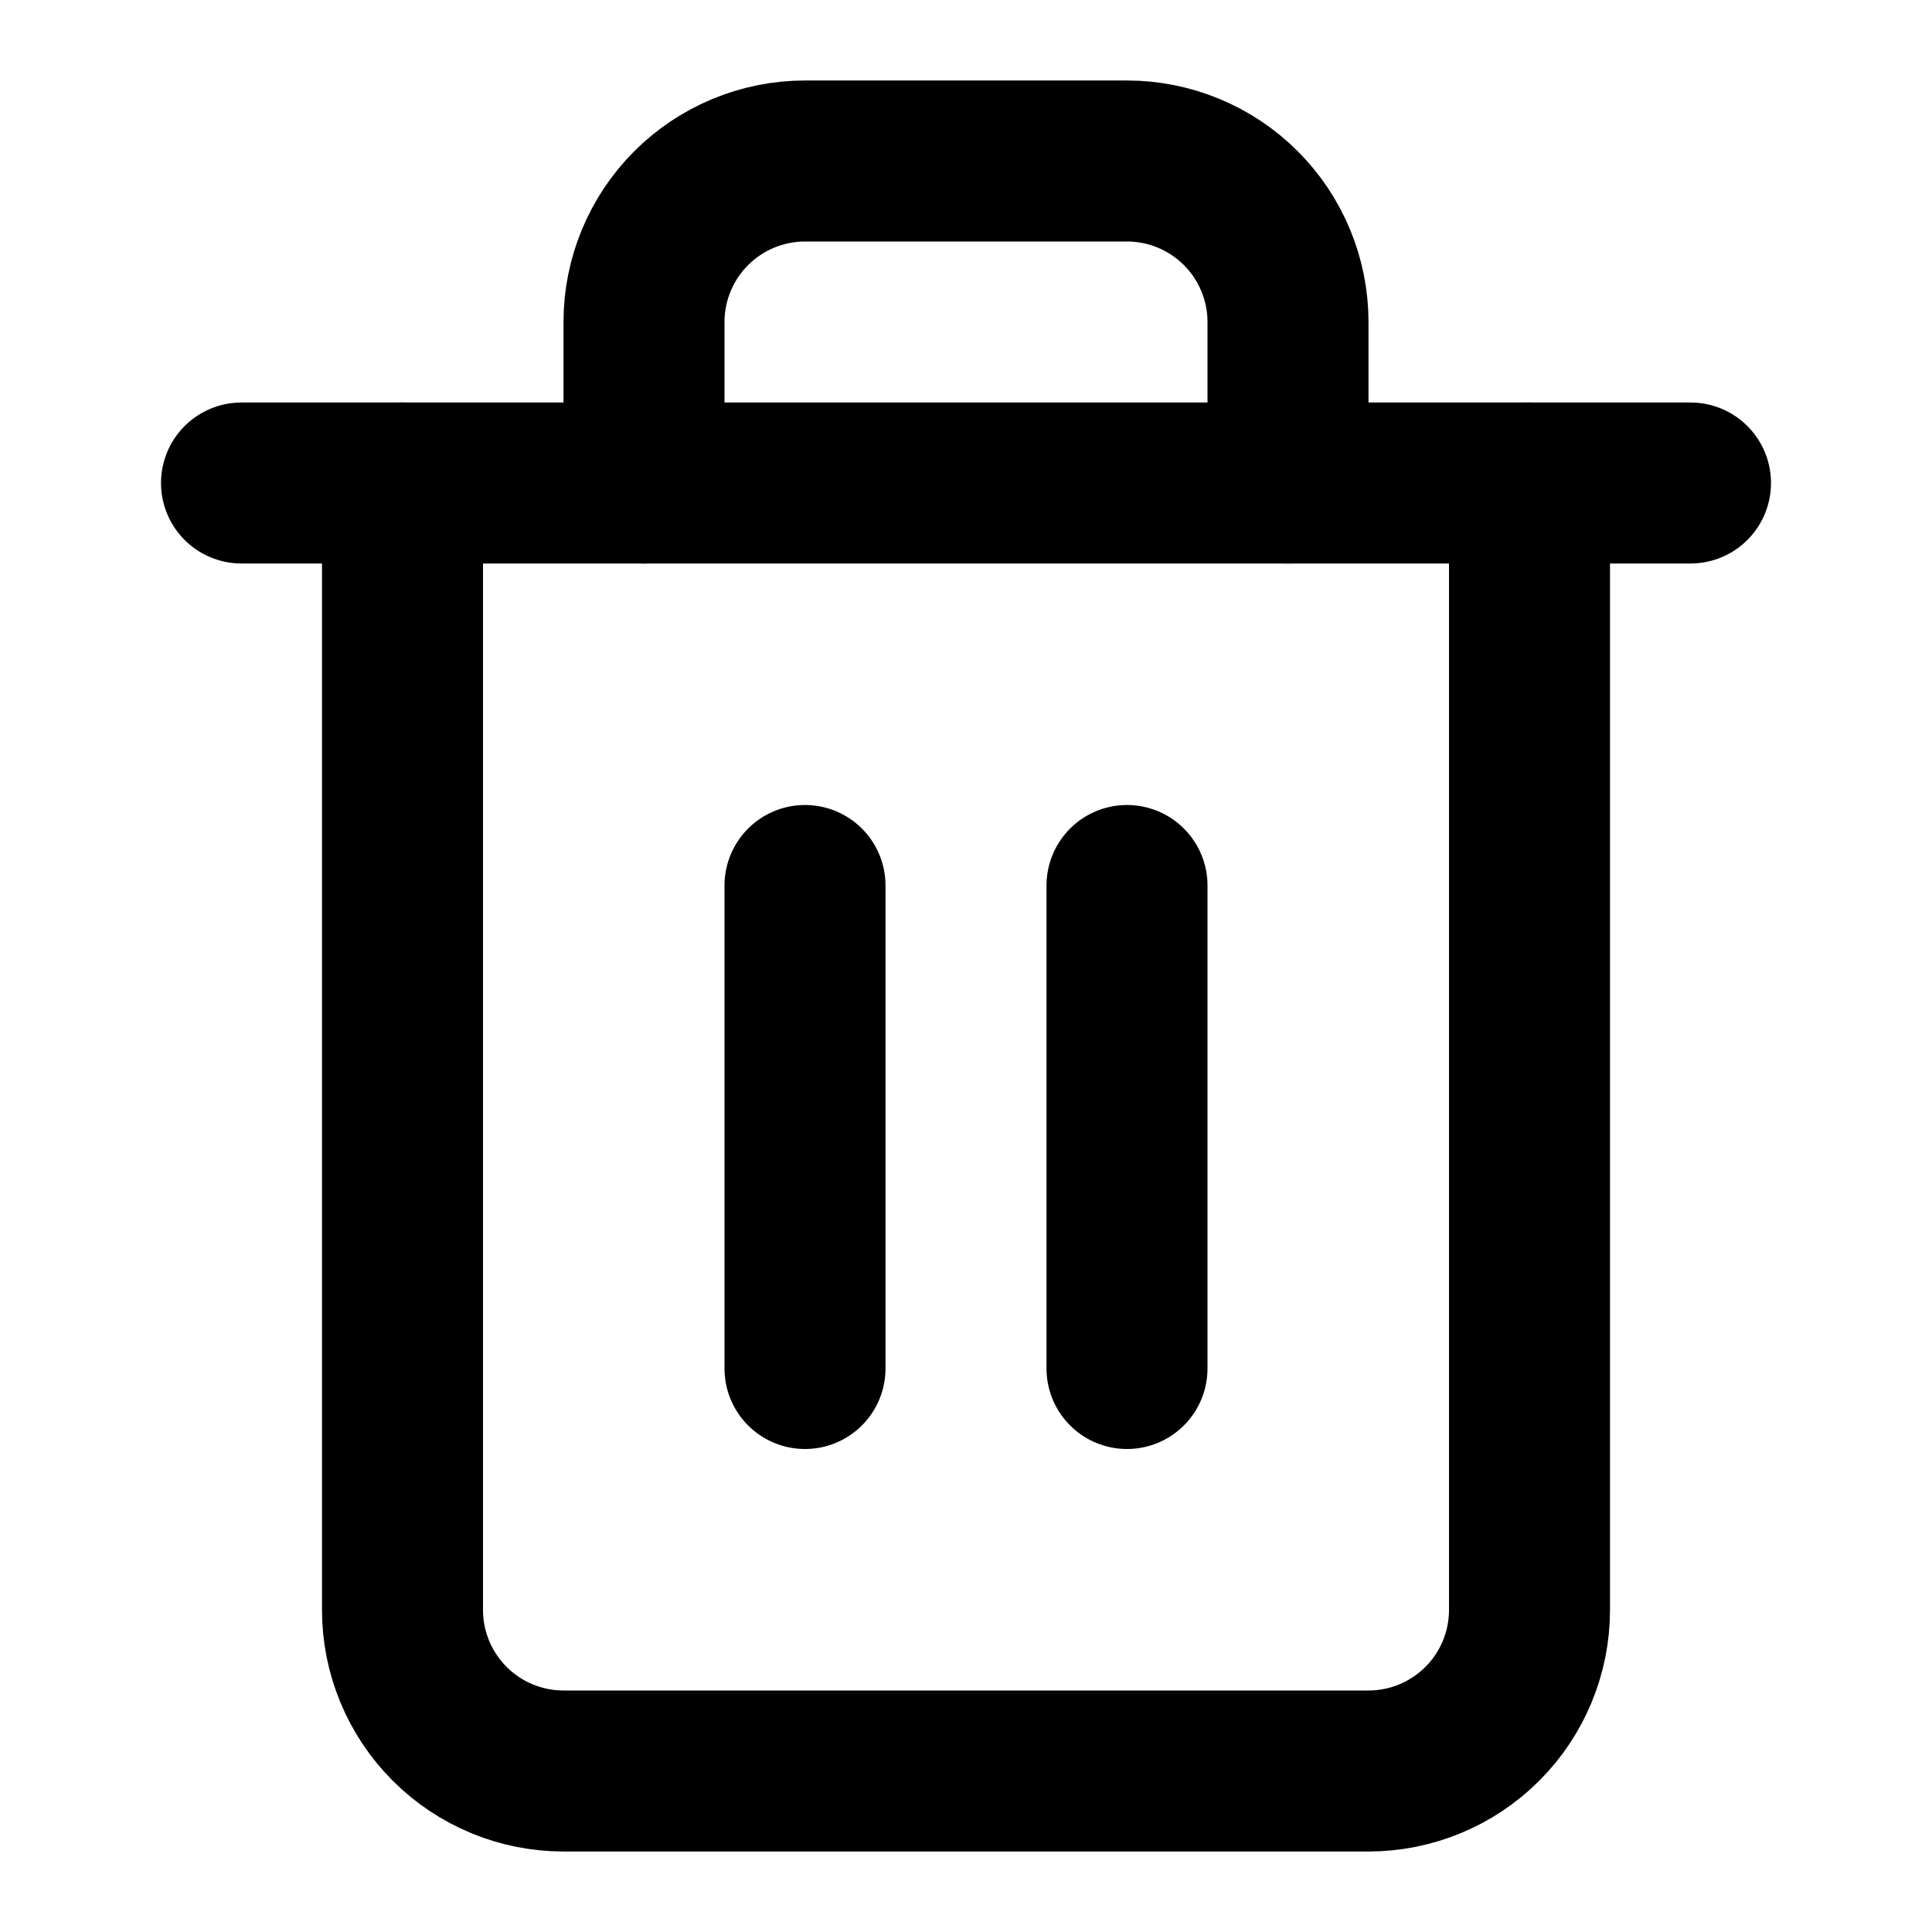
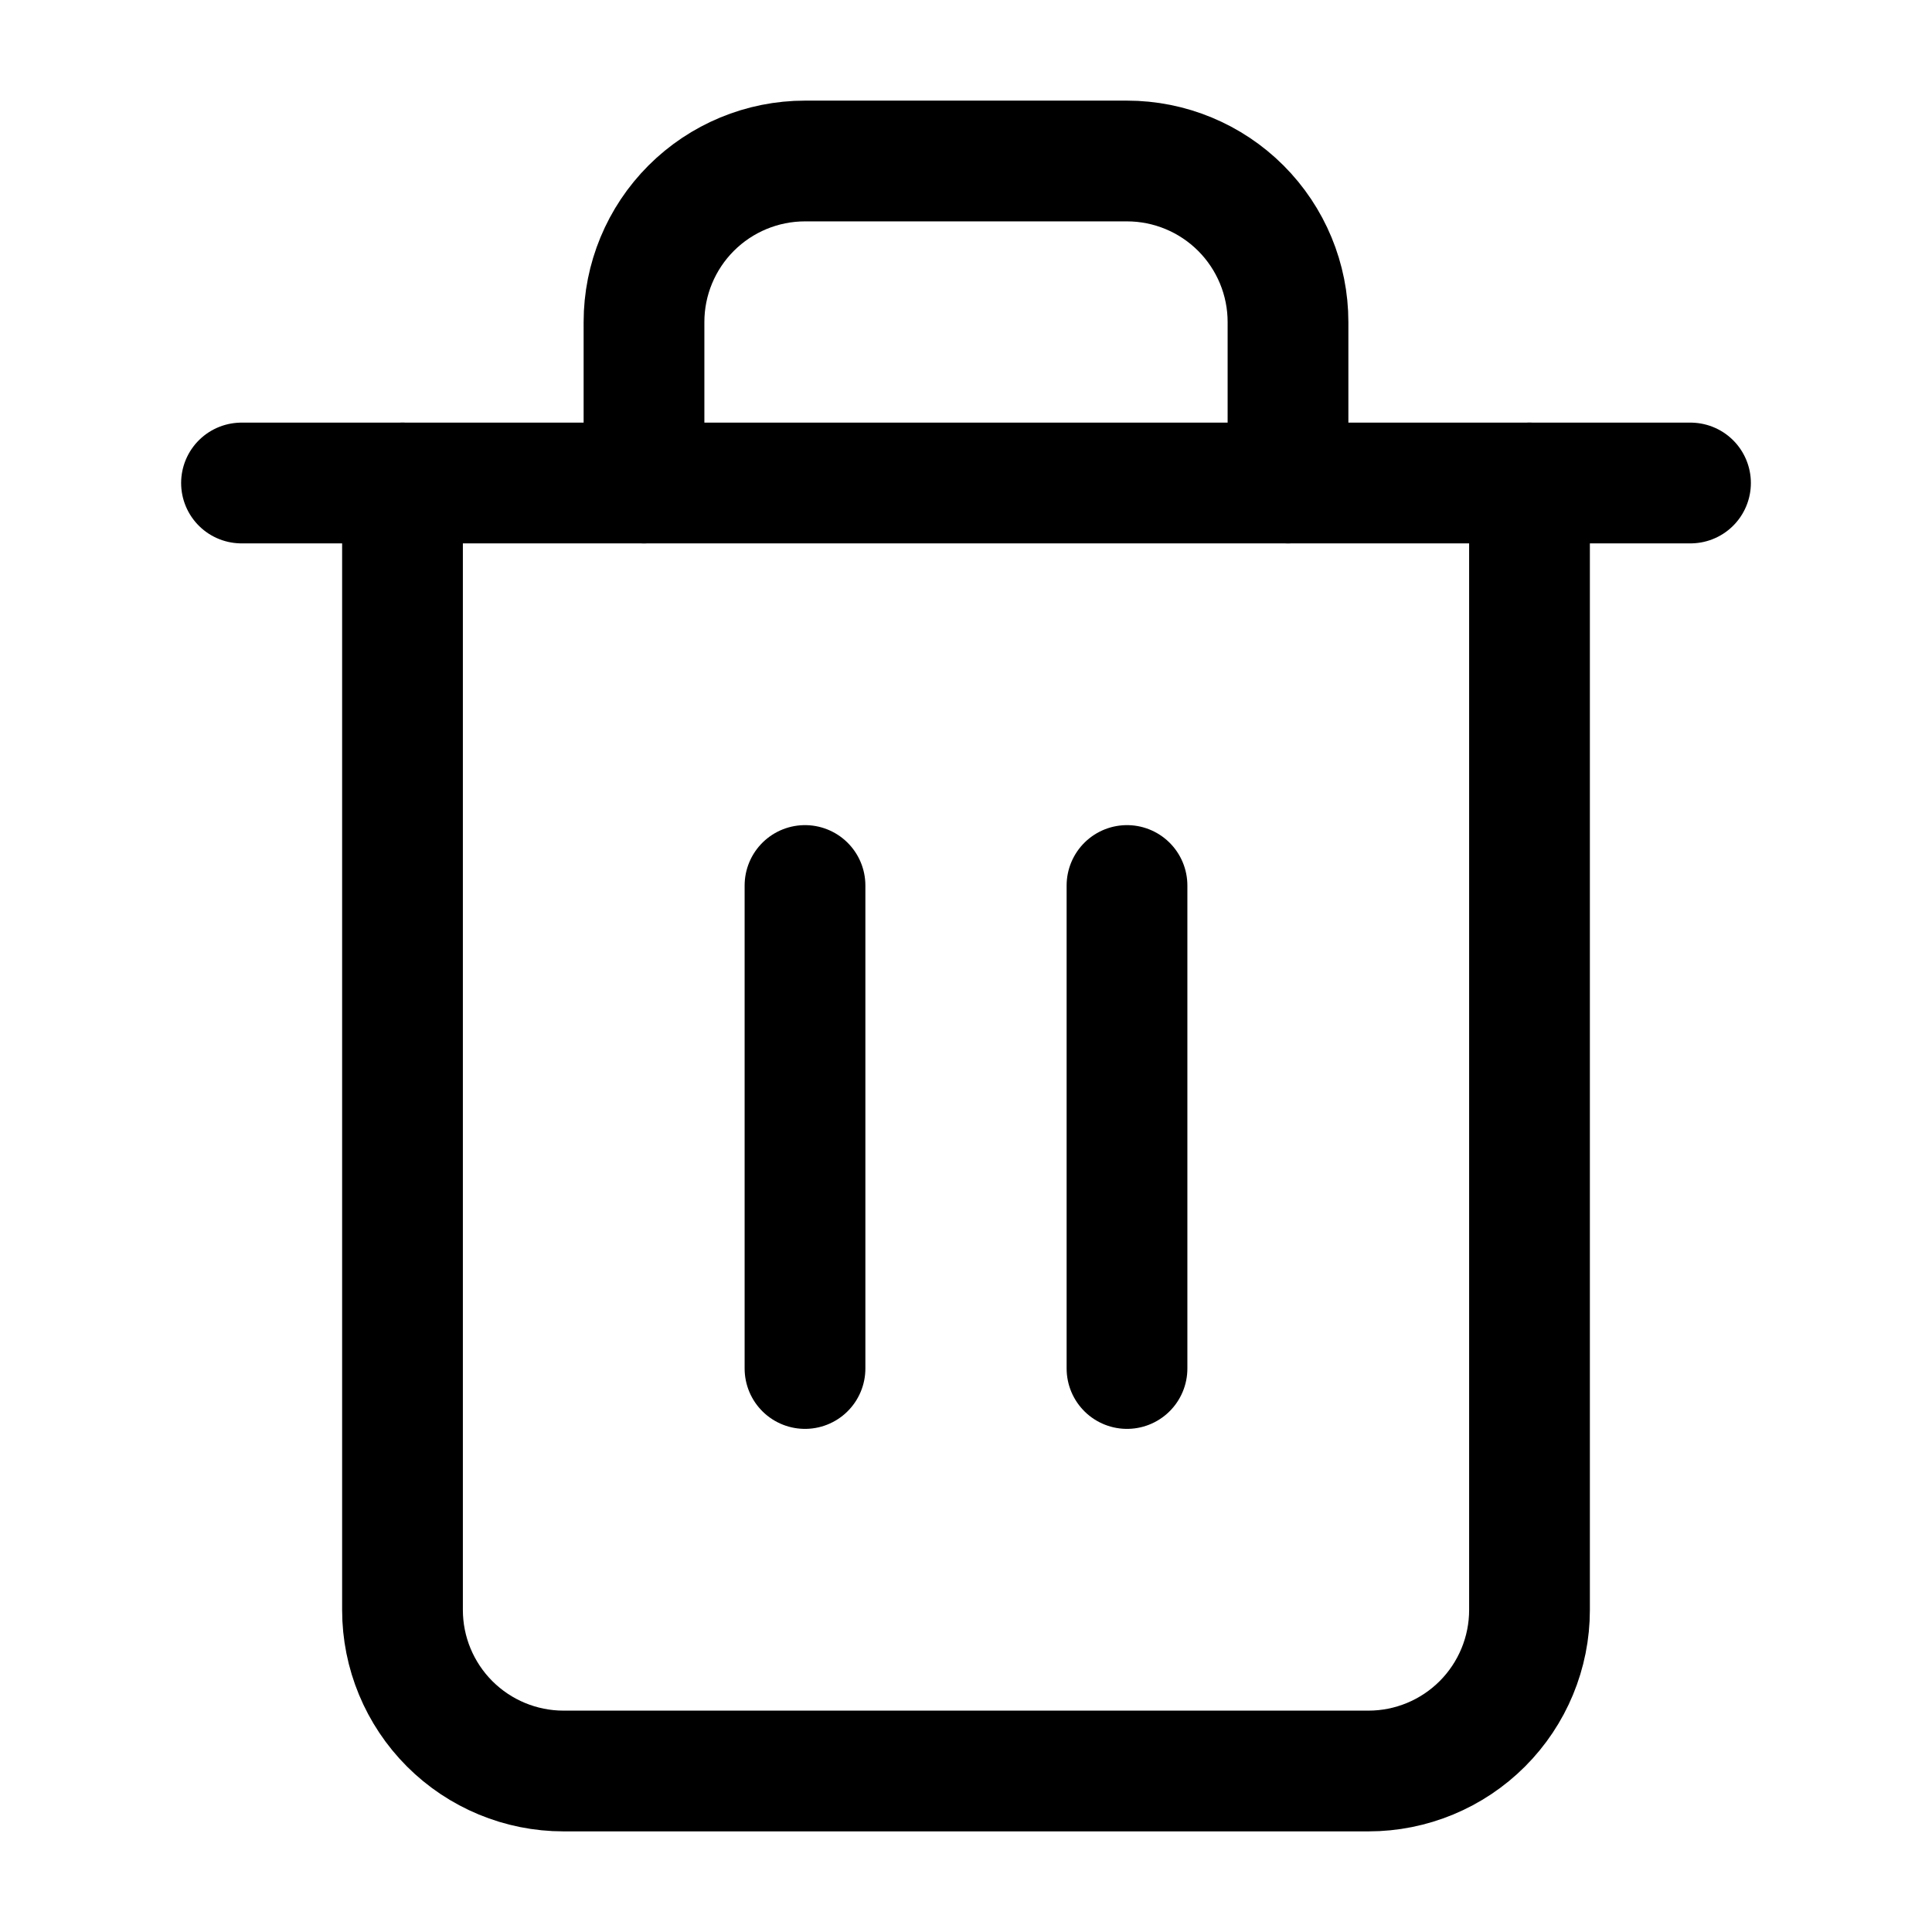
<svg xmlns="http://www.w3.org/2000/svg" width="24" height="24" viewBox="0 0 24 24" fill="none">
-   <path d="M10 11V17" stroke="currentColor" stroke-width="2" stroke-linecap="round" stroke-linejoin="round" />
-   <path d="M14 11V17" stroke="currentColor" stroke-width="2" stroke-linecap="round" stroke-linejoin="round" />
-   <path d="M19 6V20C19 20.53 18.789 21.039 18.414 21.414C18.039 21.789 17.53 22 17 22H7C6.47 22 5.961 21.789 5.586 21.414C5.211 21.039 5 20.53 5 20V6" stroke="currentColor" stroke-width="2" stroke-linecap="round" stroke-linejoin="round" />
-   <path d="M3 6H21" stroke="currentColor" stroke-width="2" stroke-linecap="round" stroke-linejoin="round" />
-   <path d="M8 6V4C8 3.47 8.211 2.961 8.586 2.586C8.961 2.211 9.47 2 10 2H14C14.53 2 15.039 2.211 15.414 2.586C15.789 2.961 16 3.47 16 4V6" stroke="currentColor" stroke-width="2" stroke-linecap="round" stroke-linejoin="round" />
+   <path d="M10 11V17" stroke="currentColor" stroke-width="1.5" stroke-linecap="round" stroke-linejoin="round" />
+   <path d="M14 11V17" stroke="currentColor" stroke-width="1.5" stroke-linecap="round" stroke-linejoin="round" />
+   <path d="M19 6V20C19 20.53 18.789 21.039 18.414 21.414C18.039 21.789 17.53 22 17 22H7C6.47 22 5.961 21.789 5.586 21.414C5.211 21.039 5 20.53 5 20V6" stroke="currentColor" stroke-width="1.5" stroke-linecap="round" stroke-linejoin="round" />
+   <path d="M3 6H21" stroke="currentColor" stroke-width="1.5" stroke-linecap="round" stroke-linejoin="round" />
+   <path d="M8 6V4C8 3.47 8.211 2.961 8.586 2.586C8.961 2.211 9.47 2 10 2H14C14.53 2 15.039 2.211 15.414 2.586C15.789 2.961 16 3.47 16 4V6" stroke="currentColor" stroke-width="1.5" stroke-linecap="round" stroke-linejoin="round" />
</svg>
